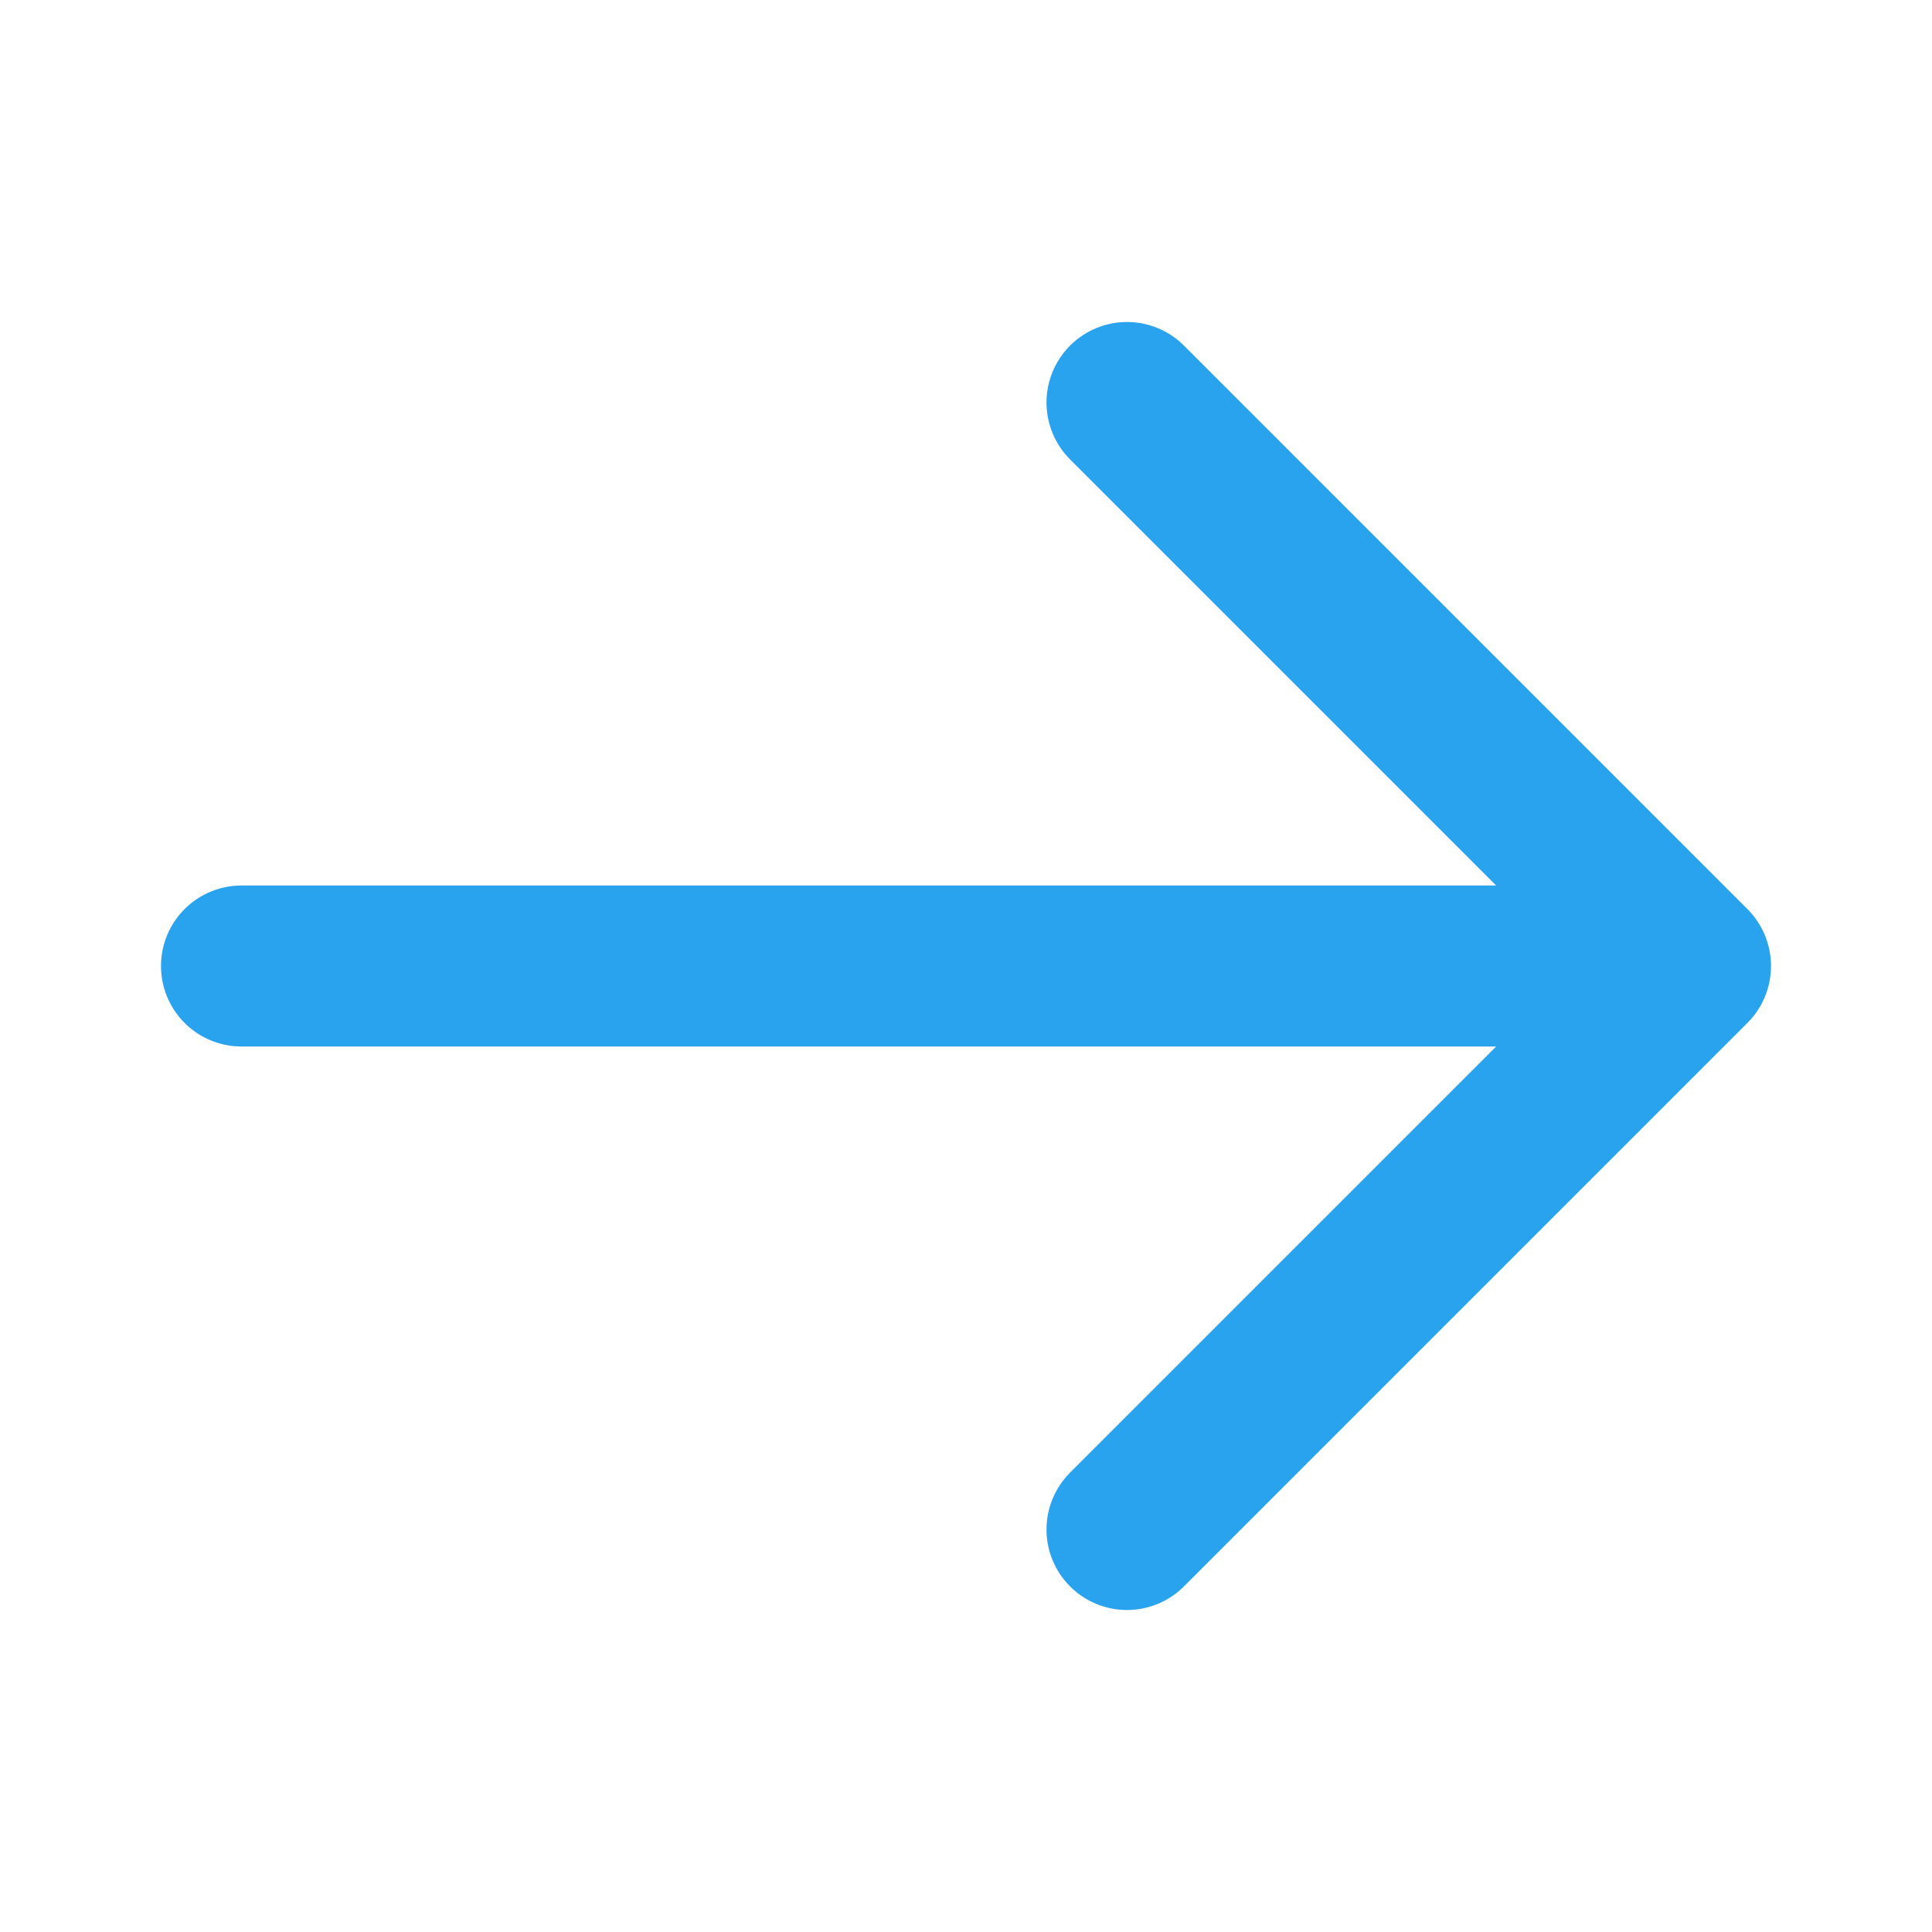
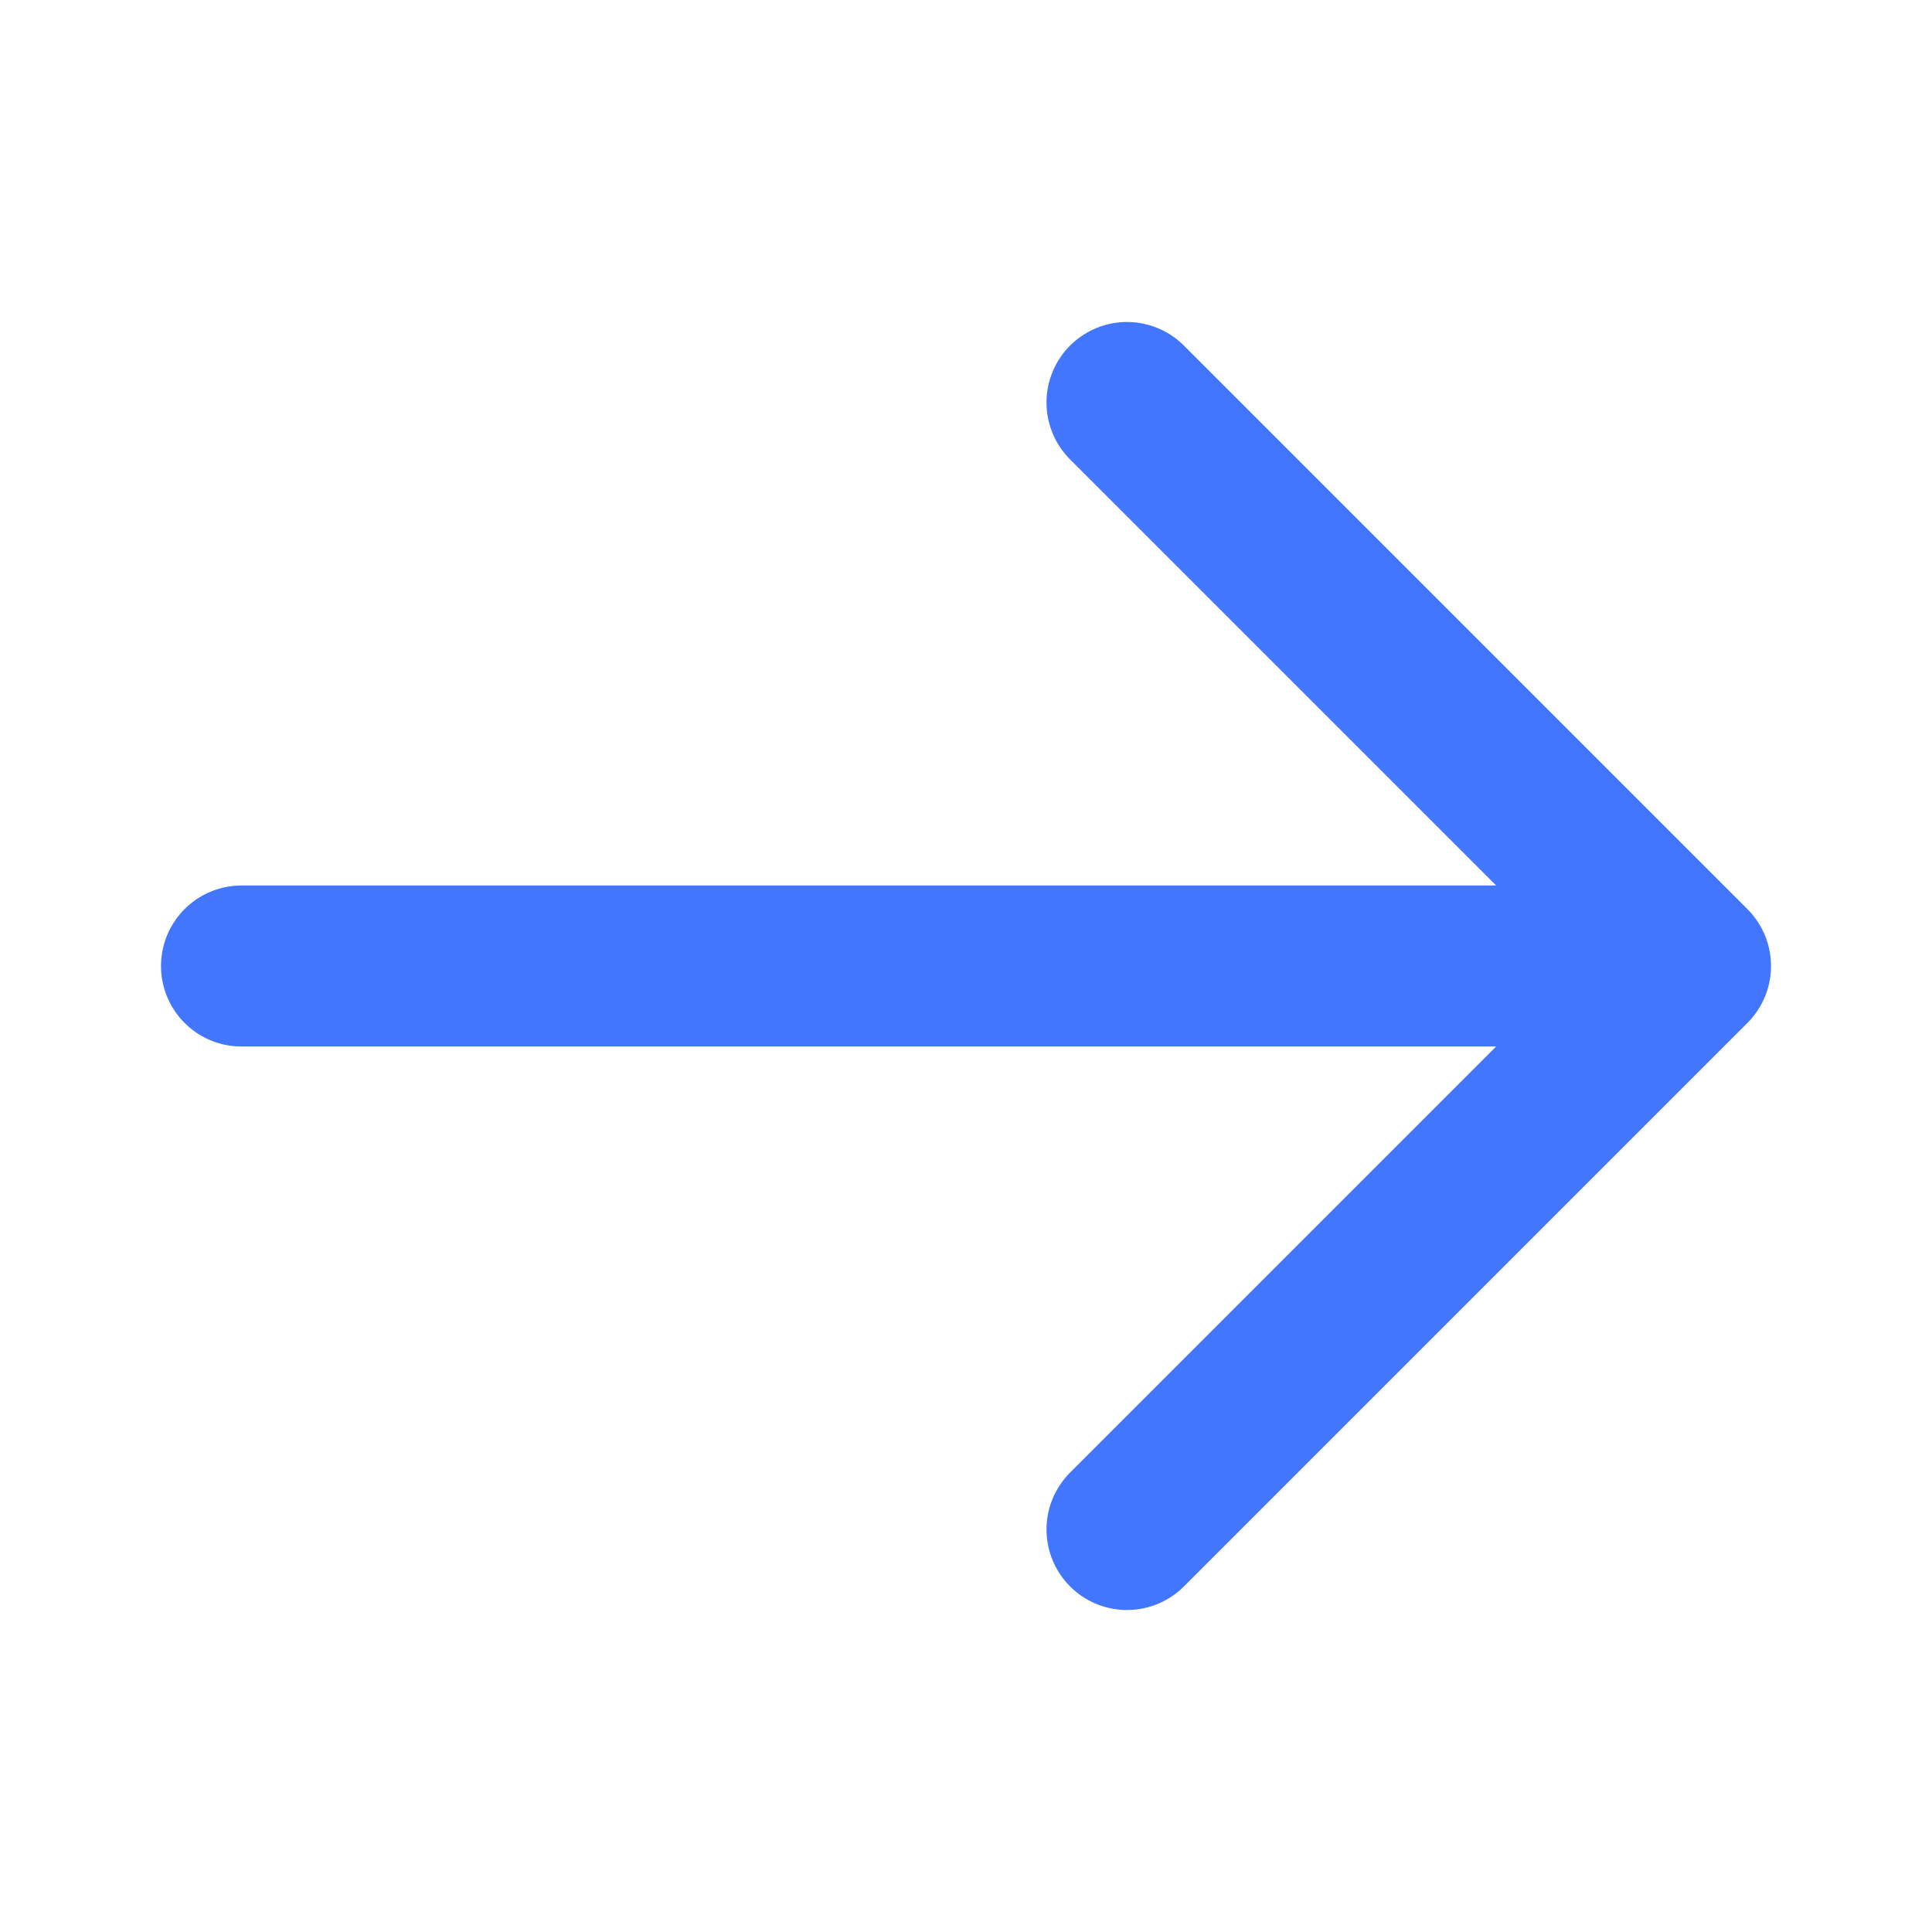
- <svg xmlns="http://www.w3.org/2000/svg" class="h-2 w-2" fill="none" viewBox="0 0 24 24" stroke="#2AA3EF">
+ <svg xmlns="http://www.w3.org/2000/svg" class="h-2 w-2" fill="none" viewBox="0 0 24 24" stroke="#4376FF">
  <path stroke-linecap="round" stroke-linejoin="round" stroke-width="2" d="M14 5l7 7m0 0l-7 7m7-7H3" />
</svg>
